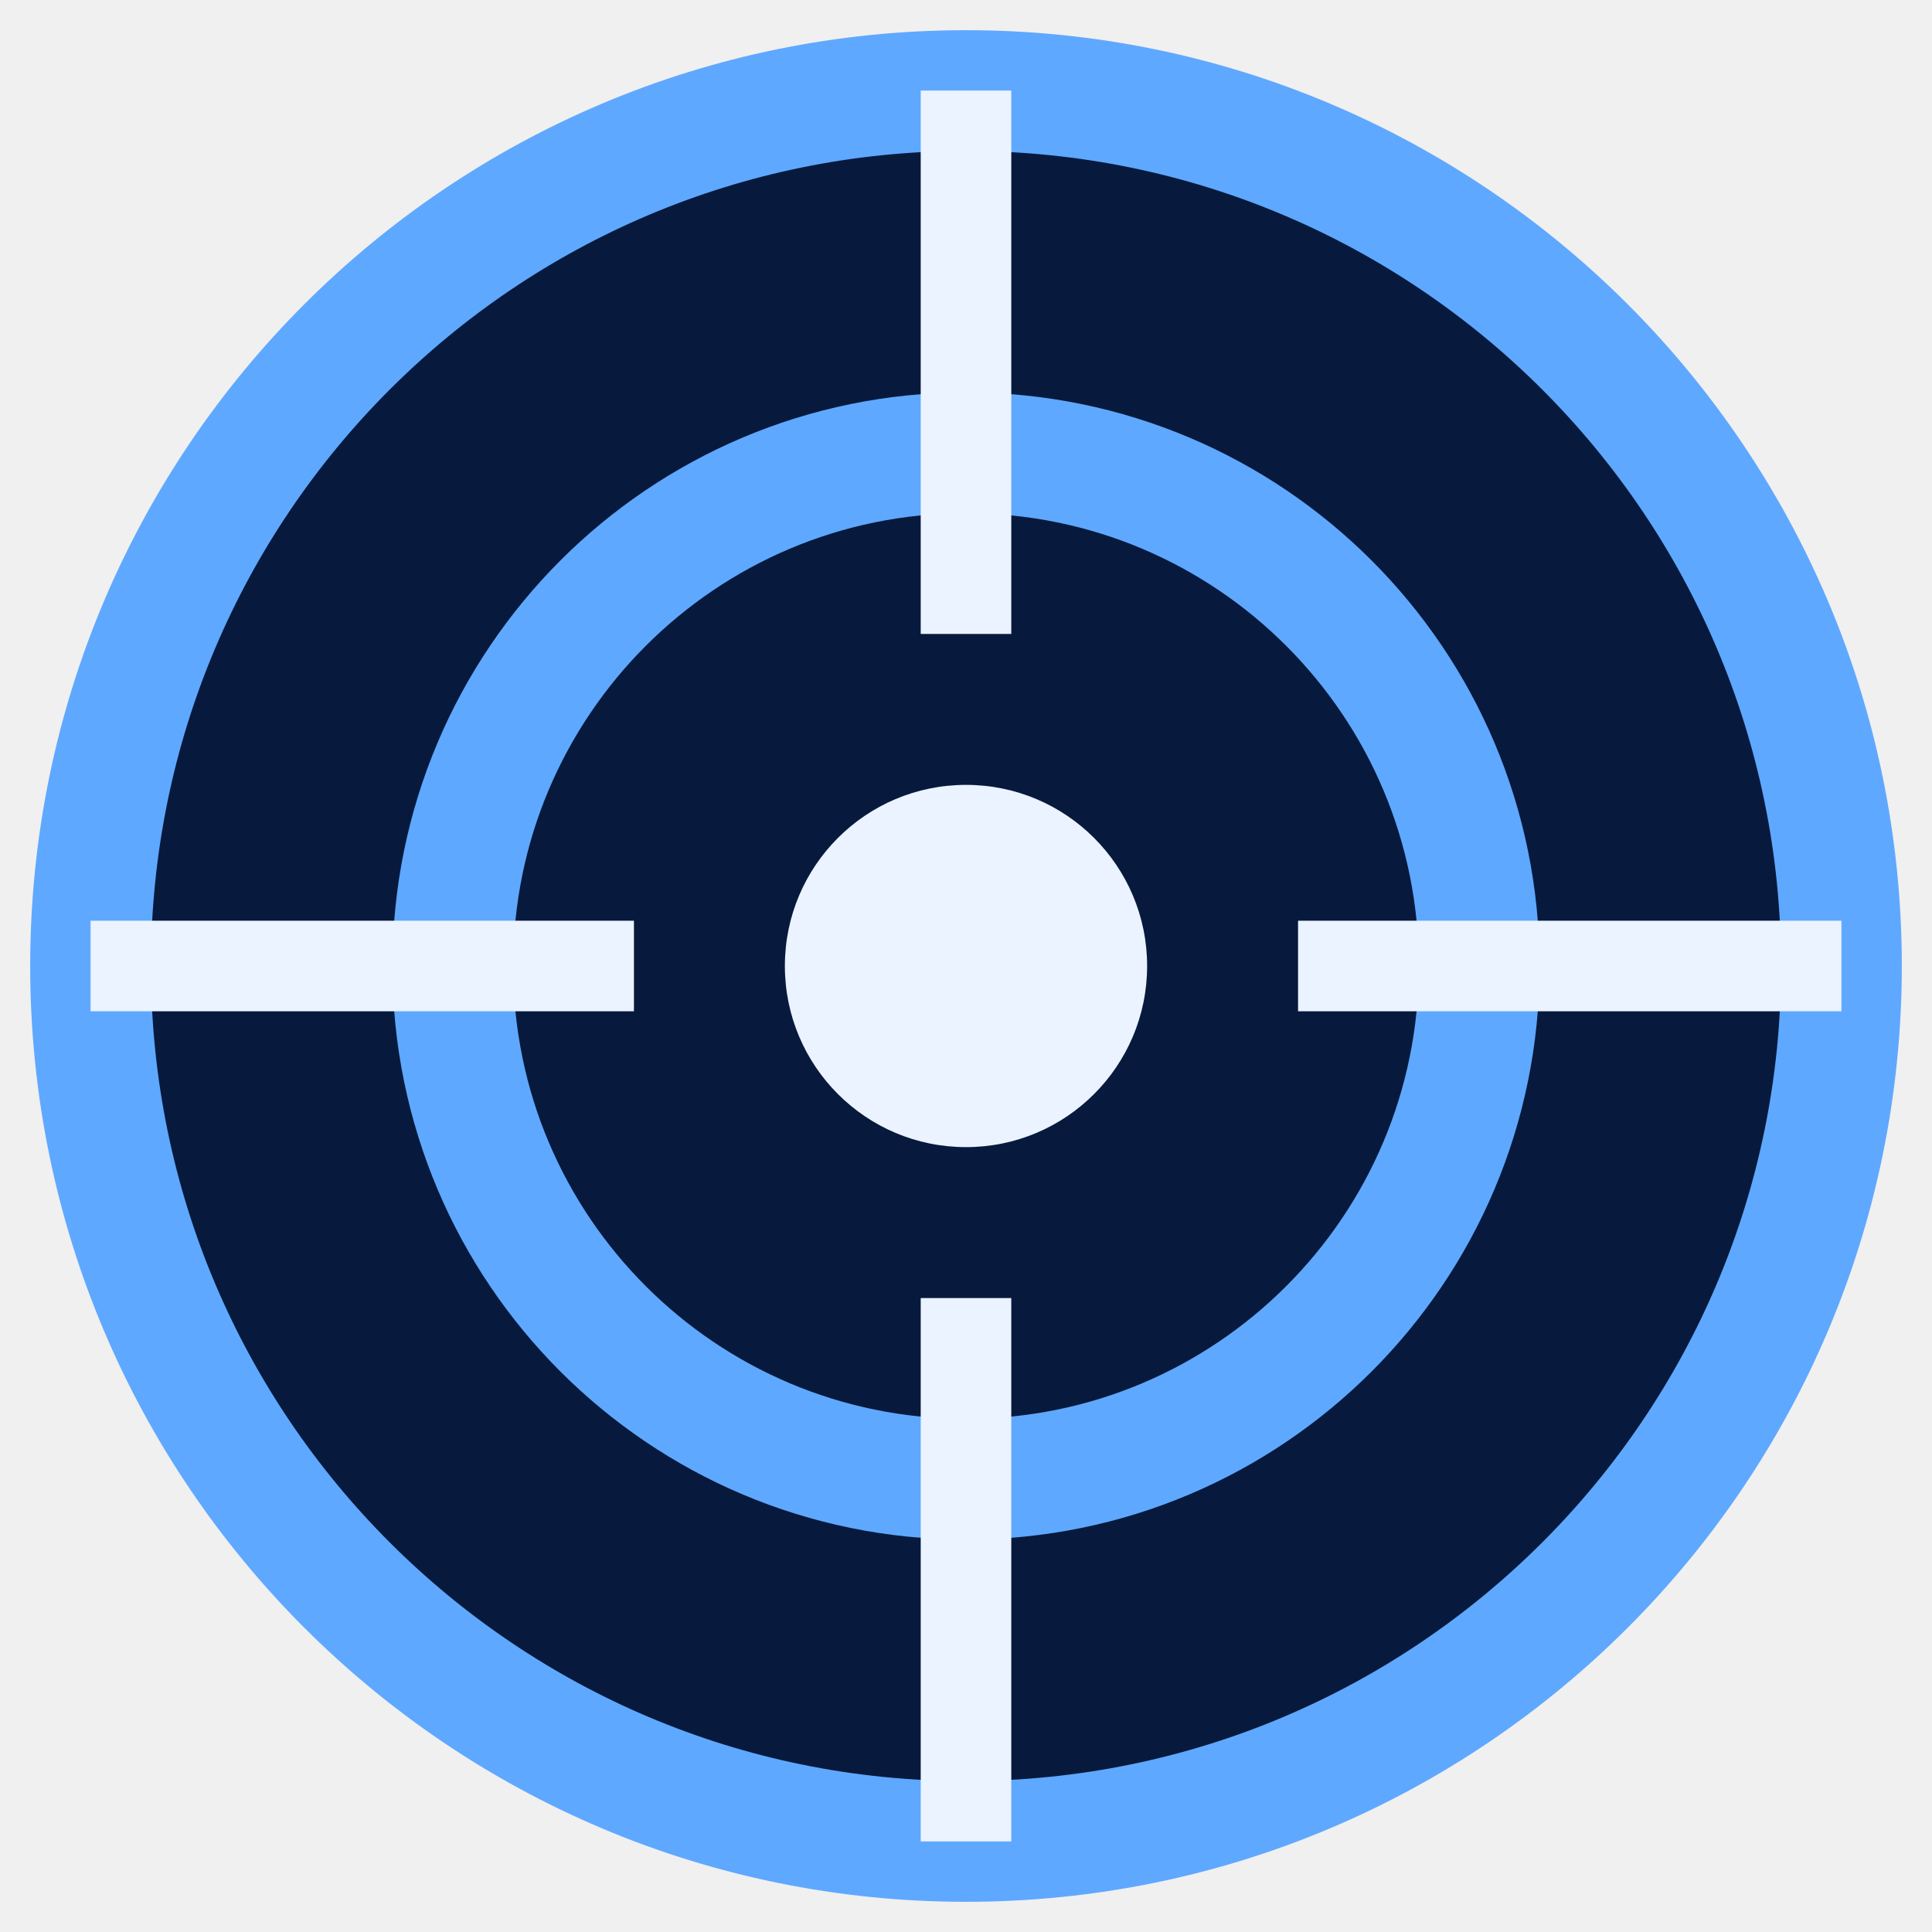
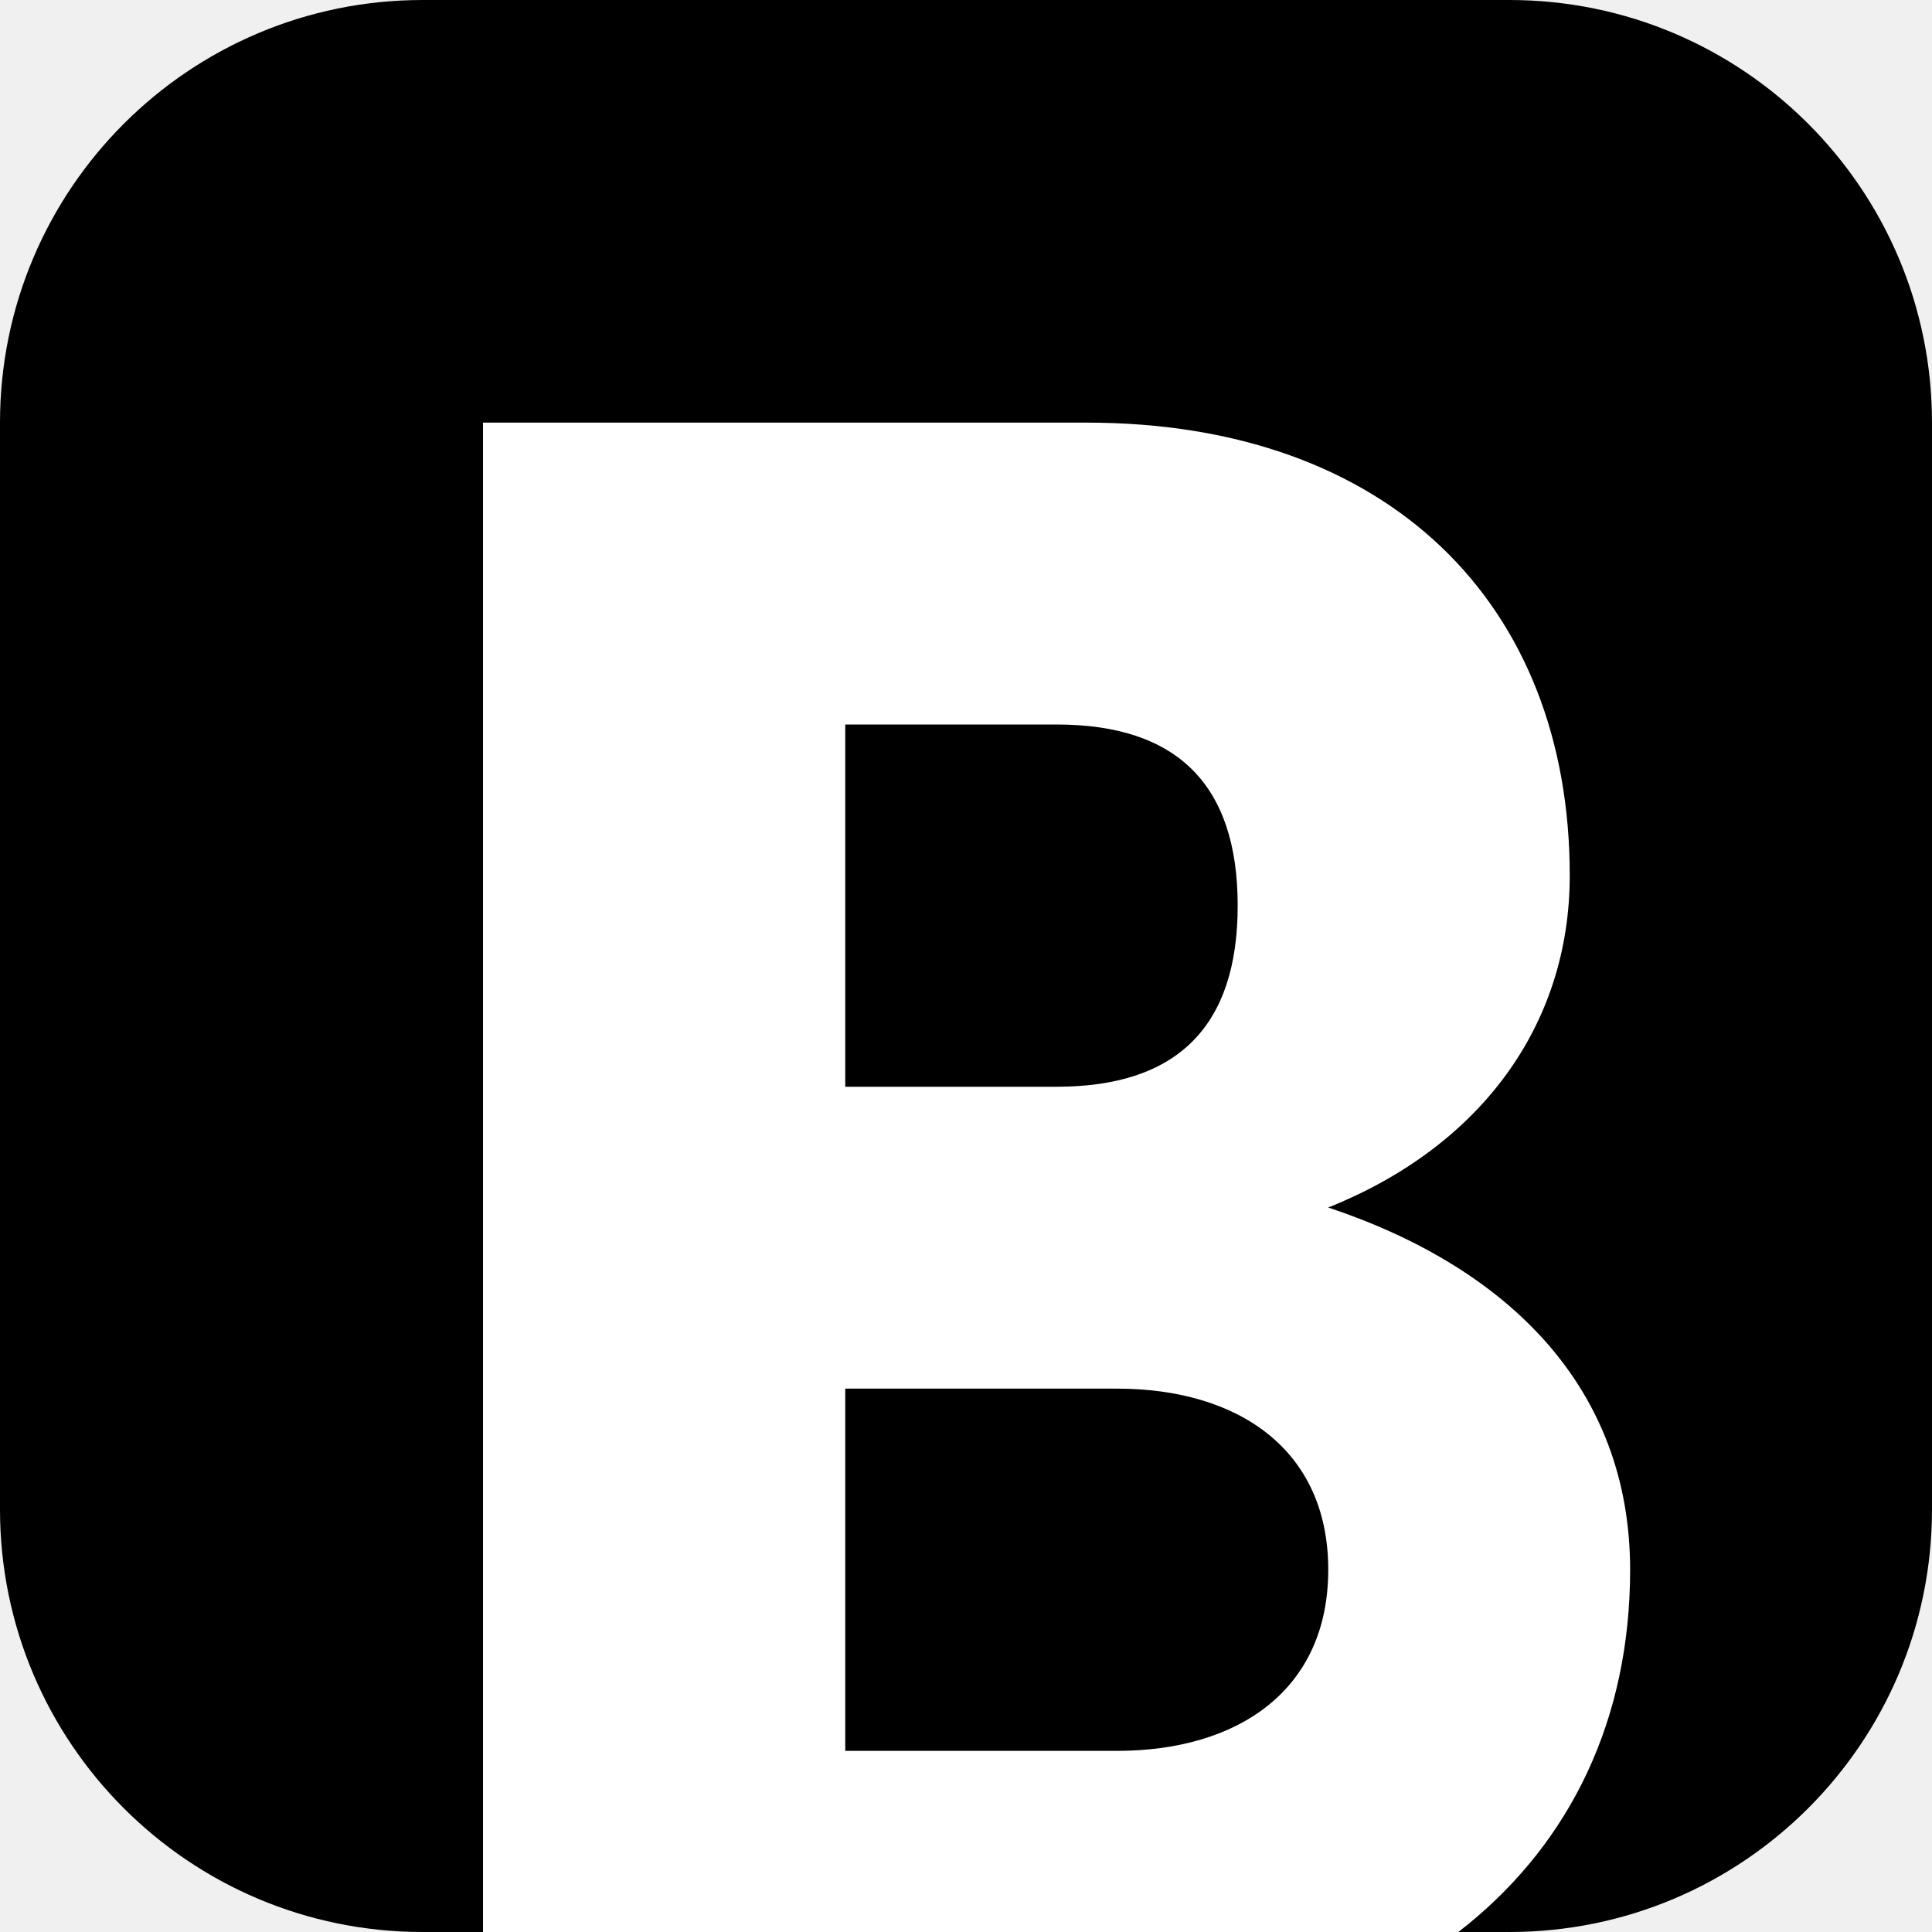
<svg xmlns="http://www.w3.org/2000/svg" viewBox="0 0 64 64">
-   <circle cx="32" cy="32" r="29" fill="#071a3d" stroke="#5fa8ff" stroke-width="4" />
-   <circle cx="32" cy="32" r="17" fill="none" stroke="#5fa8ff" stroke-width="4" />
-   <circle cx="32" cy="32" r="6" fill="#eaf3ff" />
-   <path d="M32 3v18M32 43v18M3 32h18M43 32h18" stroke="#eaf3ff" stroke-width="3" />
+   <rect width="64" height="64" rx="14" fill="#000" />
+   <path fill="#fff" d="M16 14h20c10 0 16 6 16 15 0 5-3 9-8 11 6 2 10 6 10 12 0 10-8 16-19 16H16V14zm12 10v12h7c4 0 6-2 6-6s-2-6-6-6h-7zm0 22v12h9c4 0 7-2 7-6s-3-6-7-6h-9z" />
</svg>
